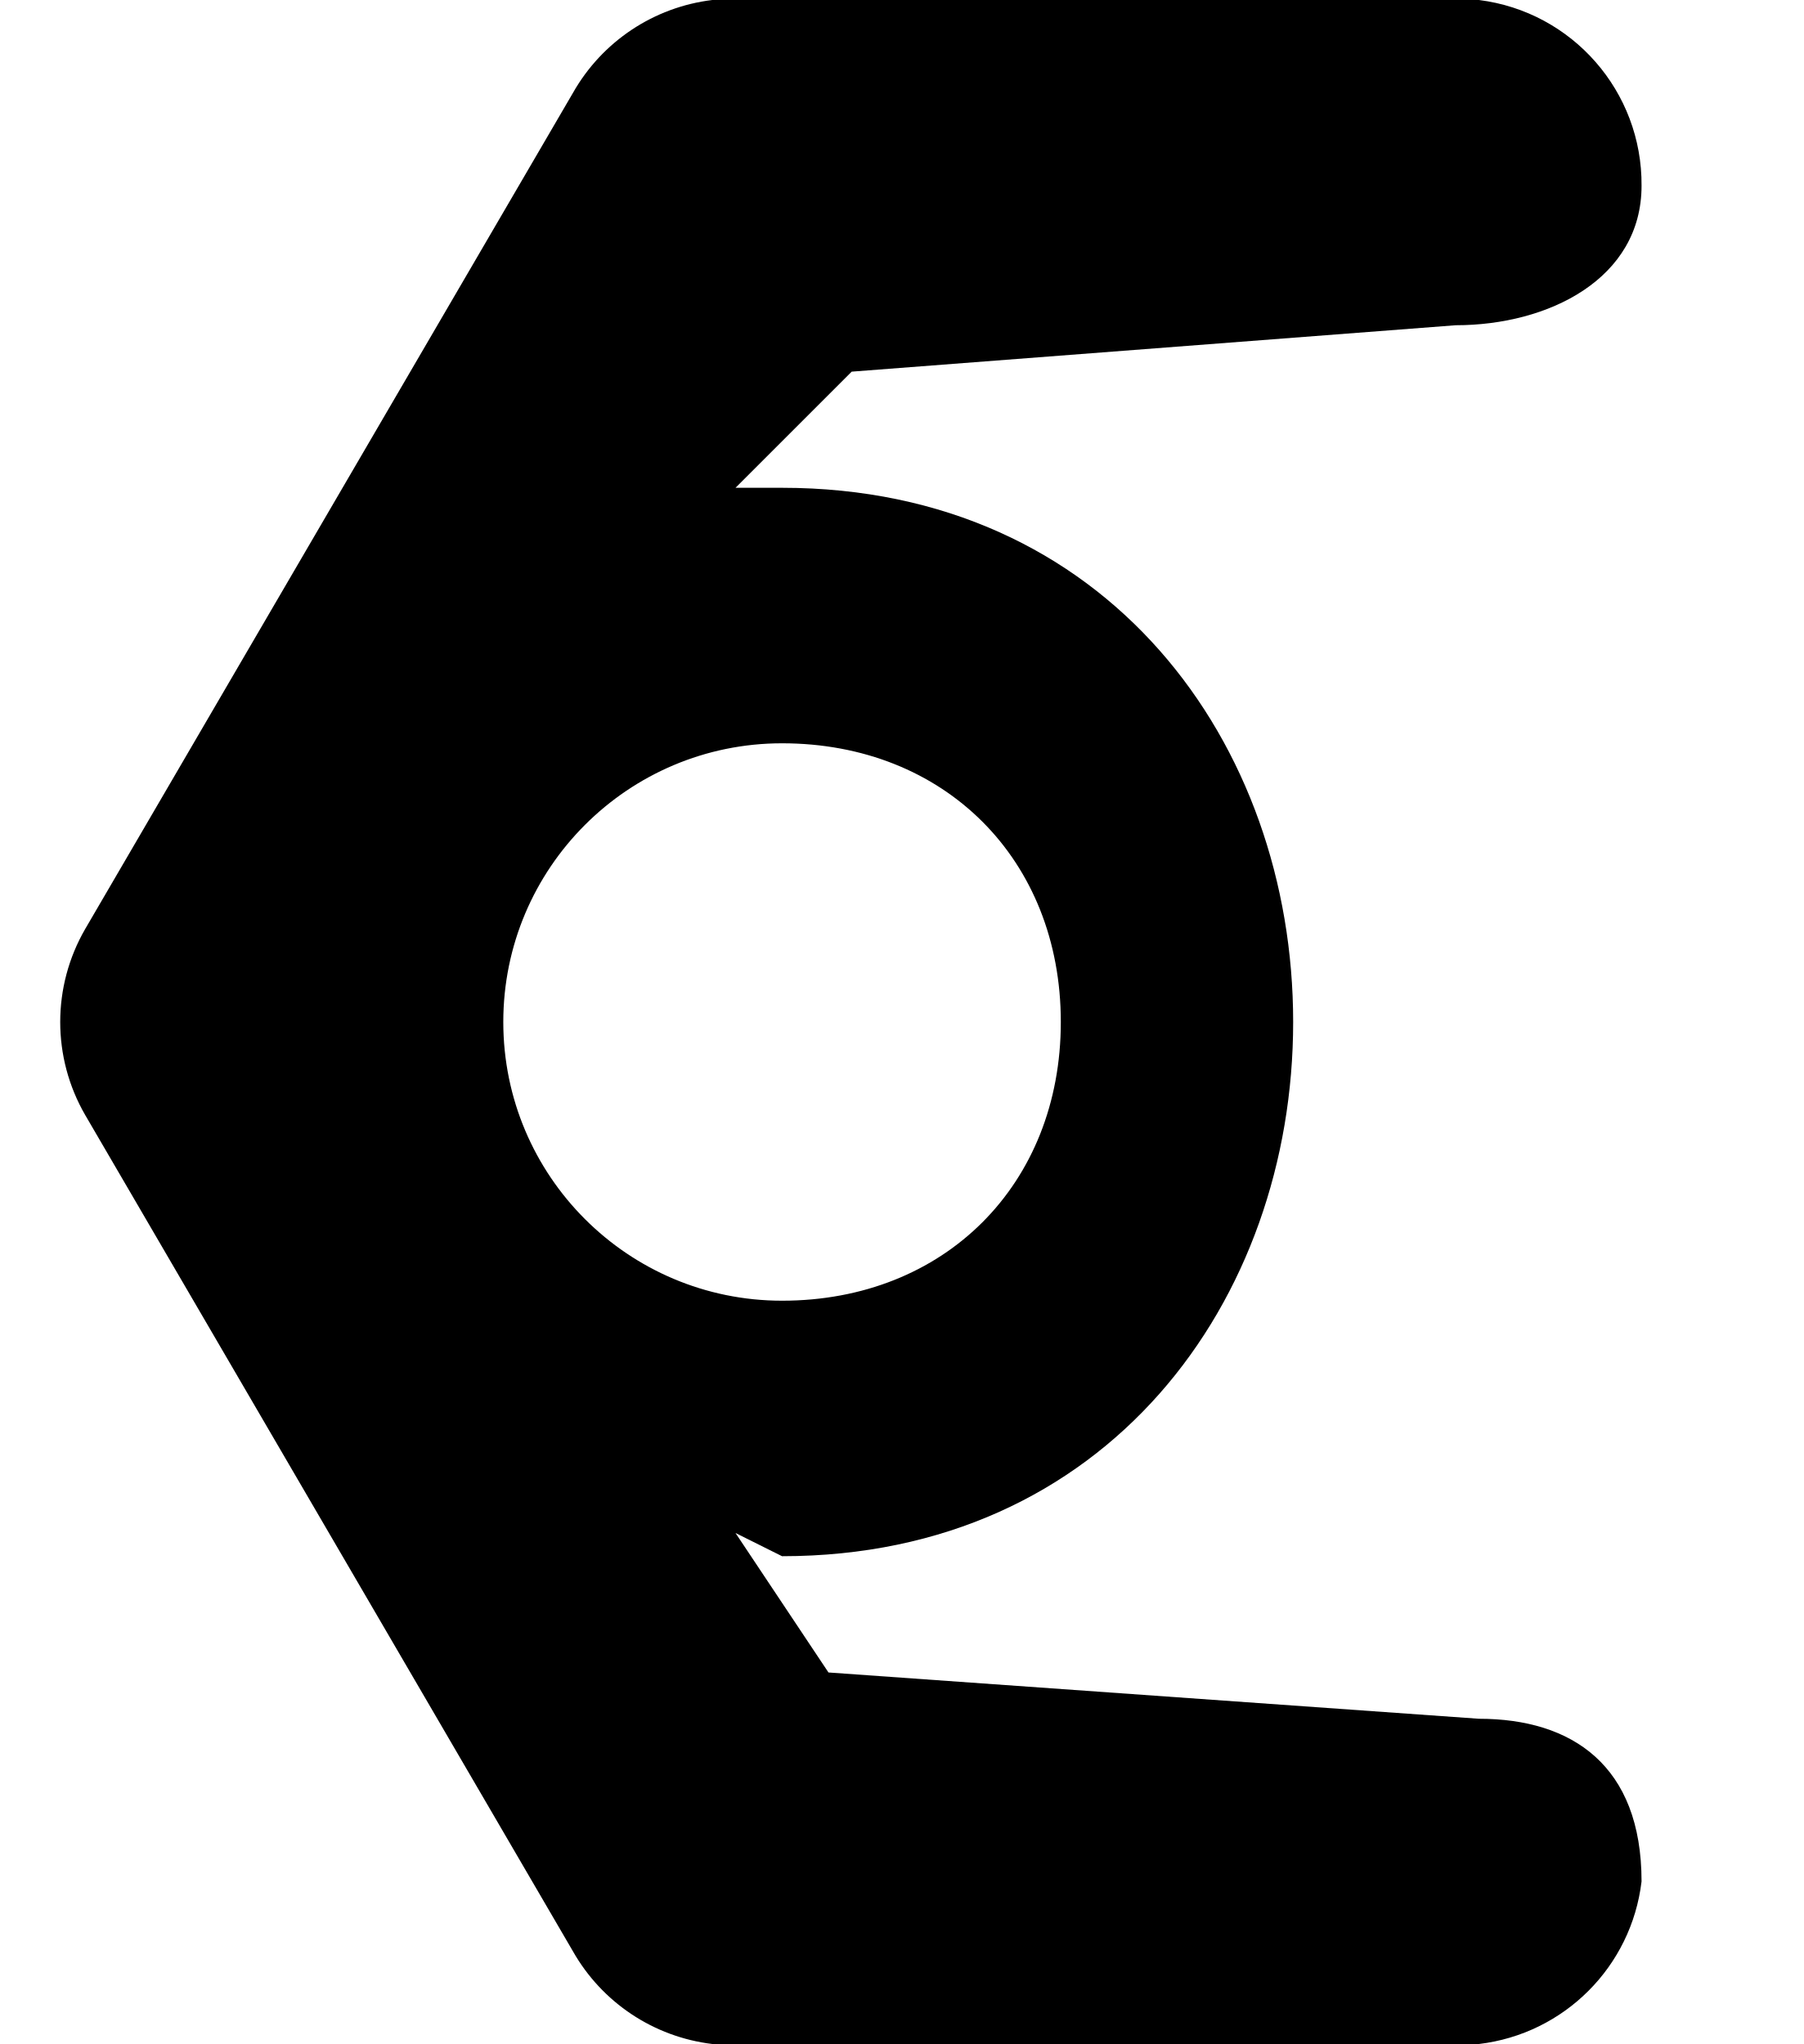
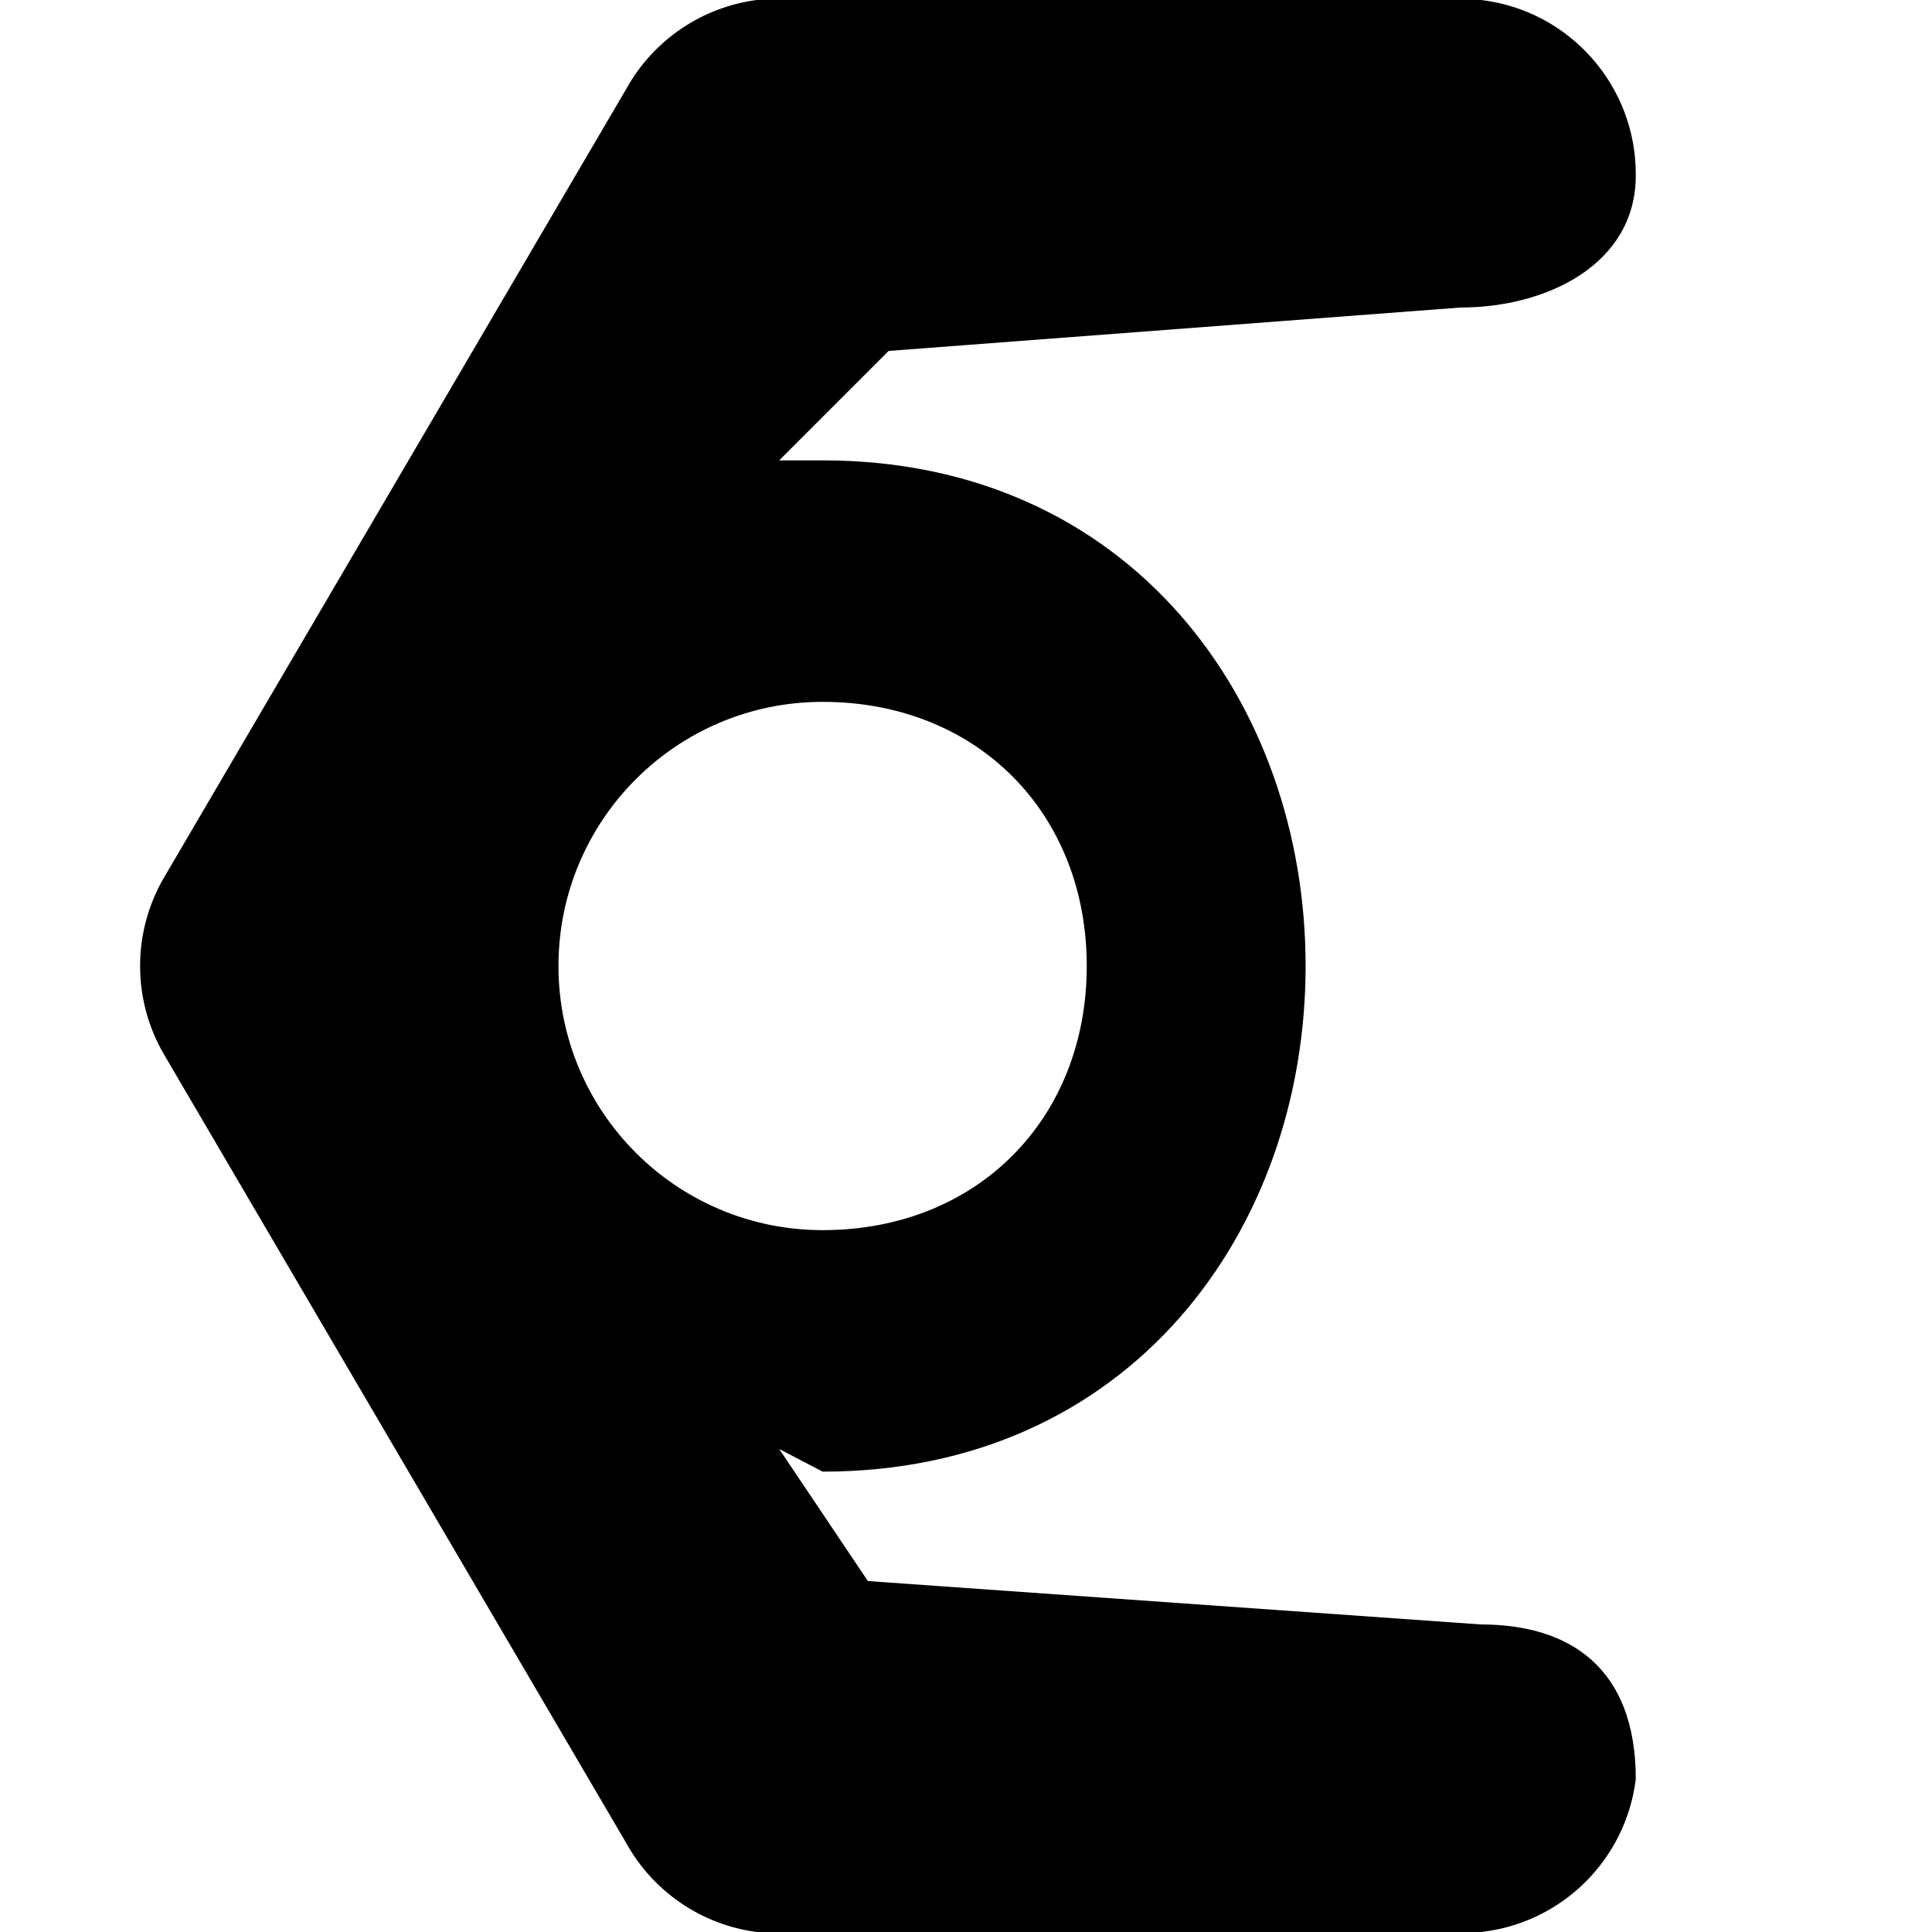
- <svg xmlns="http://www.w3.org/2000/svg" viewBox="0 0 0 0 80 0 100" height="17" width="15">
-   <path d="M5.923 0h6.375a1.545 1.545 0 0 1 1.352 1.545c0 .773-.772 1.16-1.545 1.16l-5.023.386-.966.966h.387c2.704 0 4.25 2.125 4.25 4.443 0 2.318-1.546 4.443-4.25 4.443l-.387-.193.773 1.16 5.409.385c.773 0 1.352.387 1.352 1.353A1.545 1.545 0 0 1 12.298 17H5.923a1.545 1.545 0 0 1-1.16-.773L.708 9.273a1.545 1.545 0 0 1 0-1.546L4.764.773A1.545 1.545 0 0 1 5.923 0zm.58 6.182a2.318 2.318 0 0 0 0 4.636c1.352 0 2.318-.966 2.318-2.318s-.966-2.318-2.318-2.318z" />
+ <svg xmlns="http://www.w3.org/2000/svg" width="1024" height="1024">
+   <path d="M401 0h384a93 93 0 0182 93c0 47-47 70-93 70l-303 23-58 58h23c163 0 256 128 256 268s-93 268-256 268l-23-12 47 70 325 23c47 0 82 23 82 82a93 93 0 01-82 81H401a93 93 0 01-69-47L87 559a93 93 0 010-94L332 47a93 93 0 0169-47zm35 372a140 140 0 000 280c82 0 140-59 140-140s-58-140-140-140z" />
</svg>
